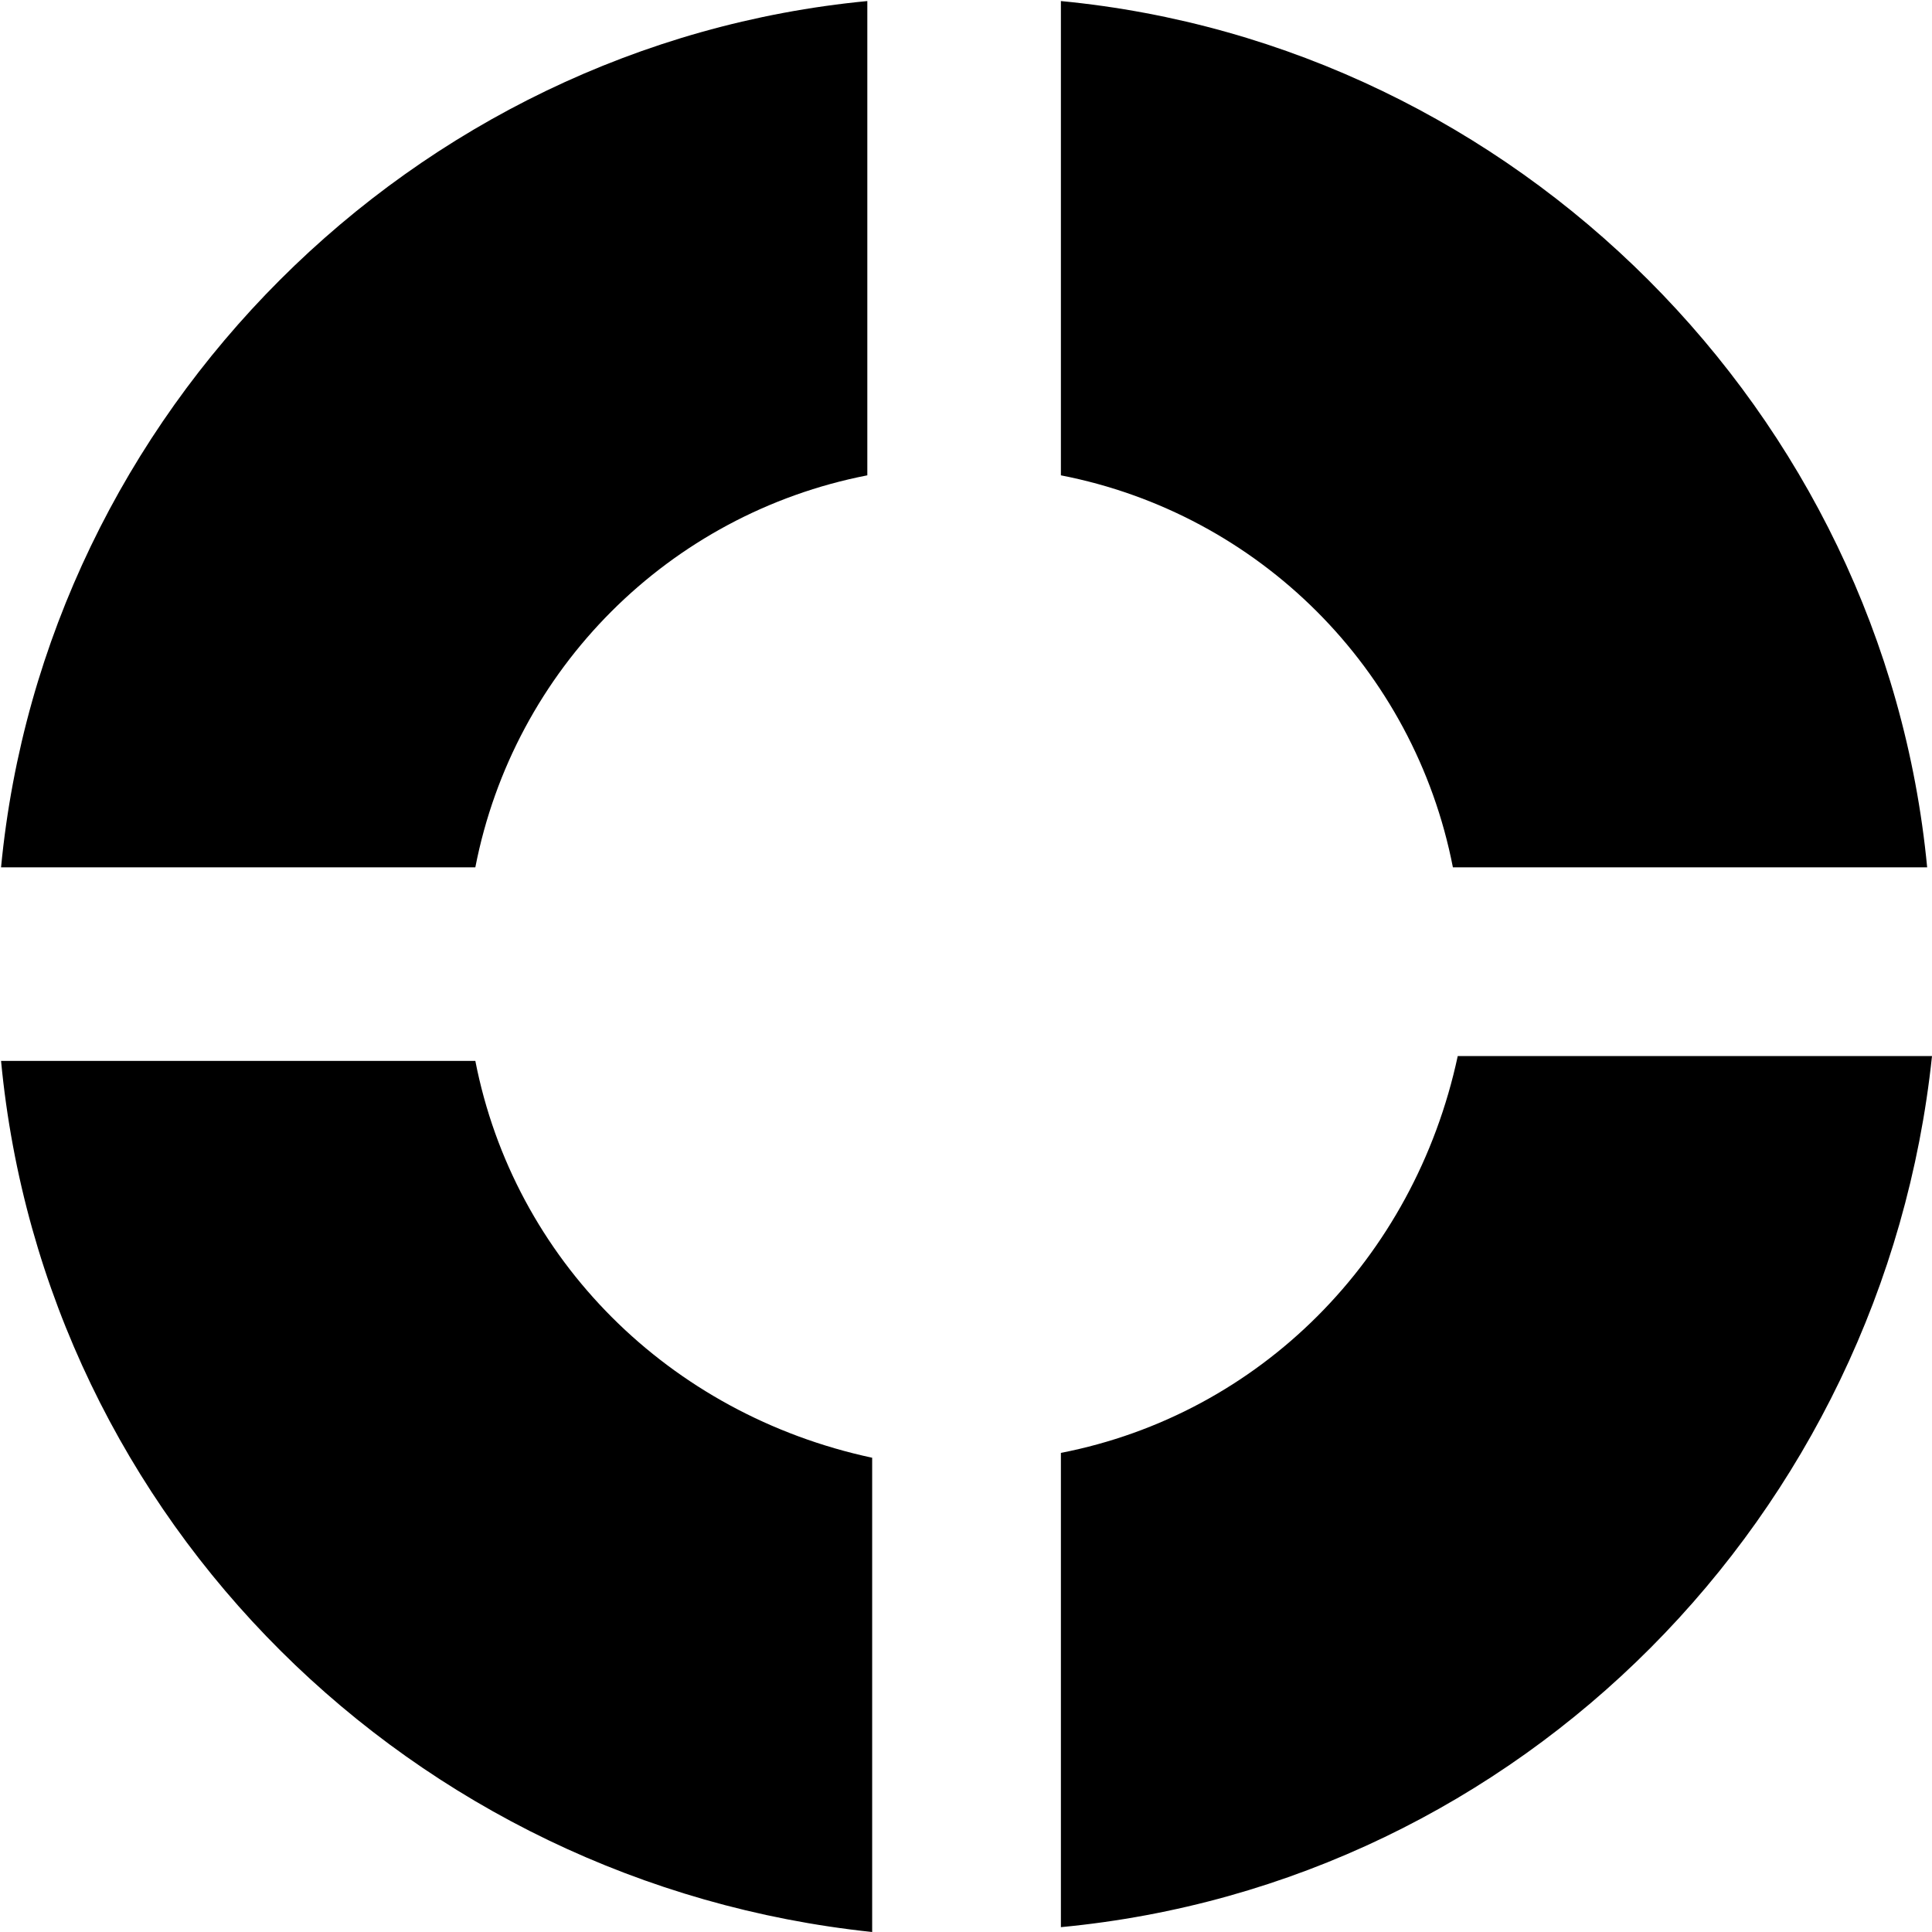
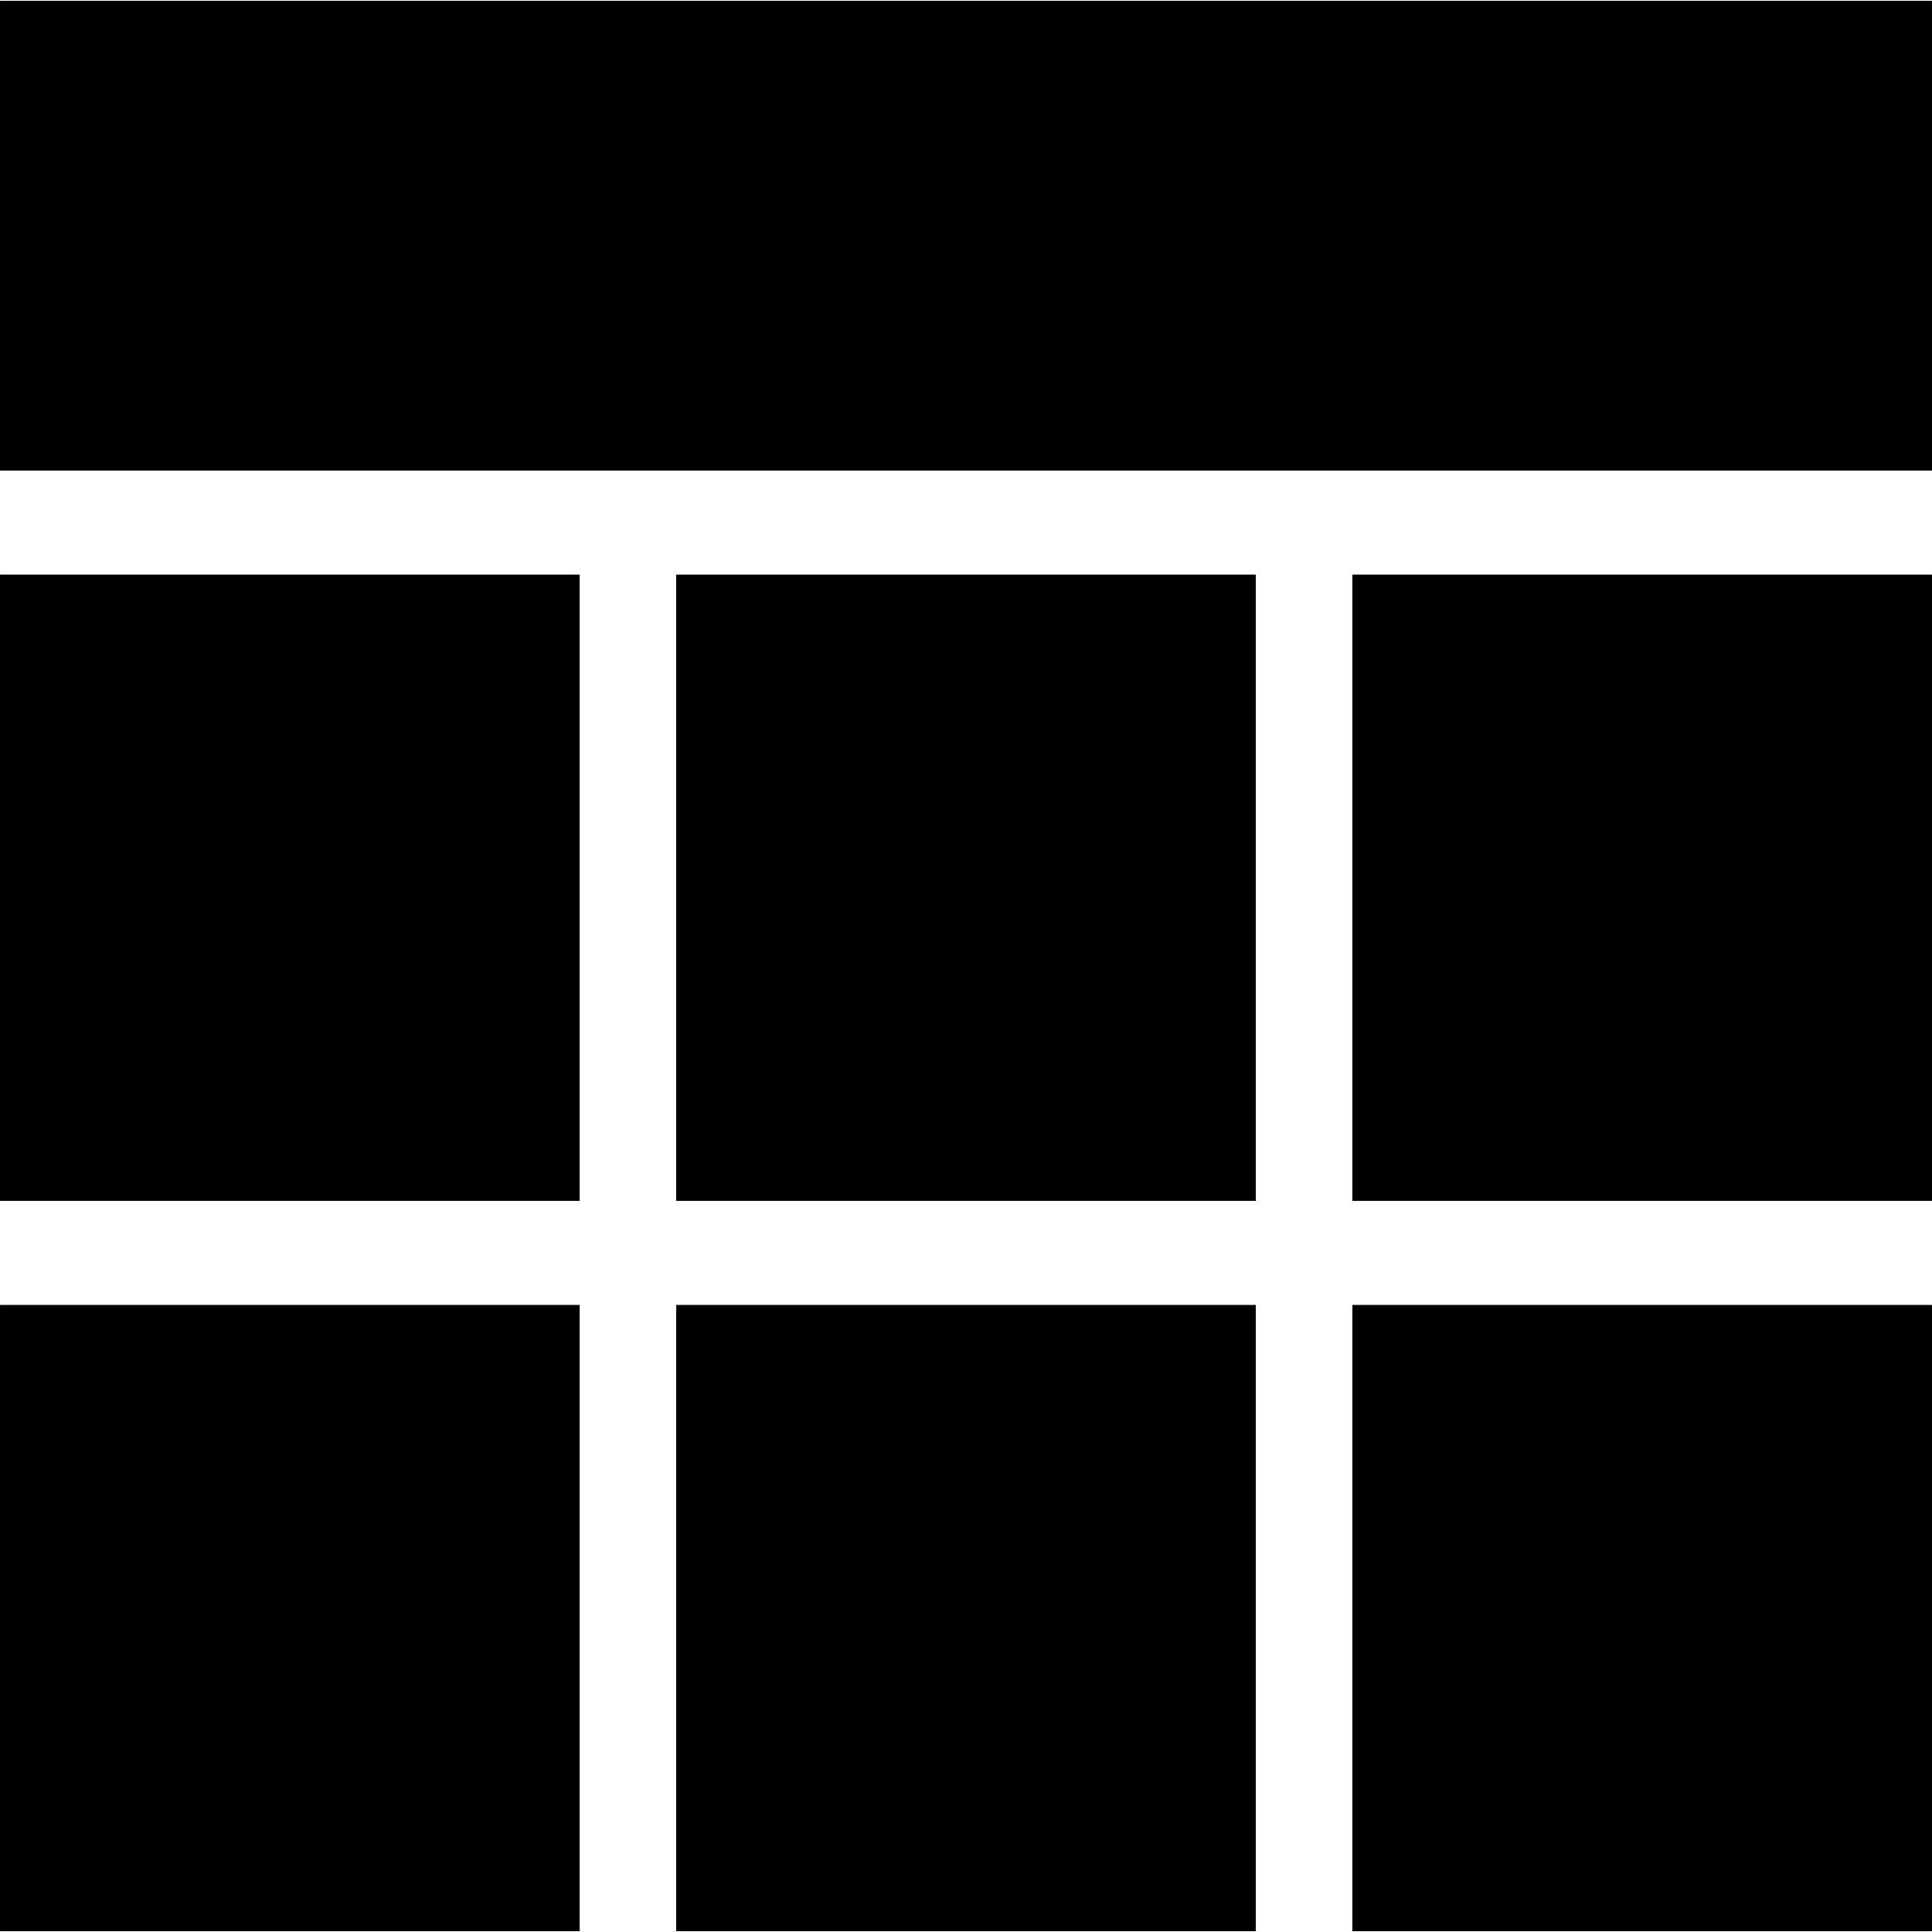
<svg xmlns="http://www.w3.org/2000/svg" width="128" height="128">
-   <path d="M96.258 57.462h31.421C124.794 27.323 100.426 2.956 70.287.07v31.422a32.856 32.856 0 0 1 25.971 25.97zm-38.796-25.97V.07C27.323 2.956 2.956 27.323.07 57.462h31.422a32.856 32.856 0 0 1 25.97-25.97zm12.825 64.766v31.421c30.46-2.885 54.507-27.253 57.713-57.712H96.579c-2.886 13.466-13.146 23.726-26.292 26.291zM31.492 70.287H.07c2.886 30.46 27.253 54.507 57.713 57.713V96.579c-13.466-2.886-23.726-13.146-26.291-26.292z" />
+   <path d="M.006.064h127.988v31.104H.006V.064zm0 38.016h38.396v41.472H.006V38.08zm0 48.384h38.396v41.472H.006V86.464zM44.802 38.08h38.396v41.472H44.802V38.08zm0 48.384h38.396v41.472H44.802V86.464zM89.598 38.08h38.396v41.472H89.598zm0 48.384h38.396v41.472H89.598z" />
+   <path d="M.006.064h127.988v31.104H.006V.064zm0 38.016h38.396v41.472H.006V38.08zm0 48.384h38.396v41.472H.006V86.464zM44.802 38.08h38.396v41.472H44.802V38.08zm0 48.384h38.396v41.472H44.802V86.464zM89.598 38.08h38.396v41.472H89.598zm0 48.384h38.396v41.472H89.598z" />
</svg>
